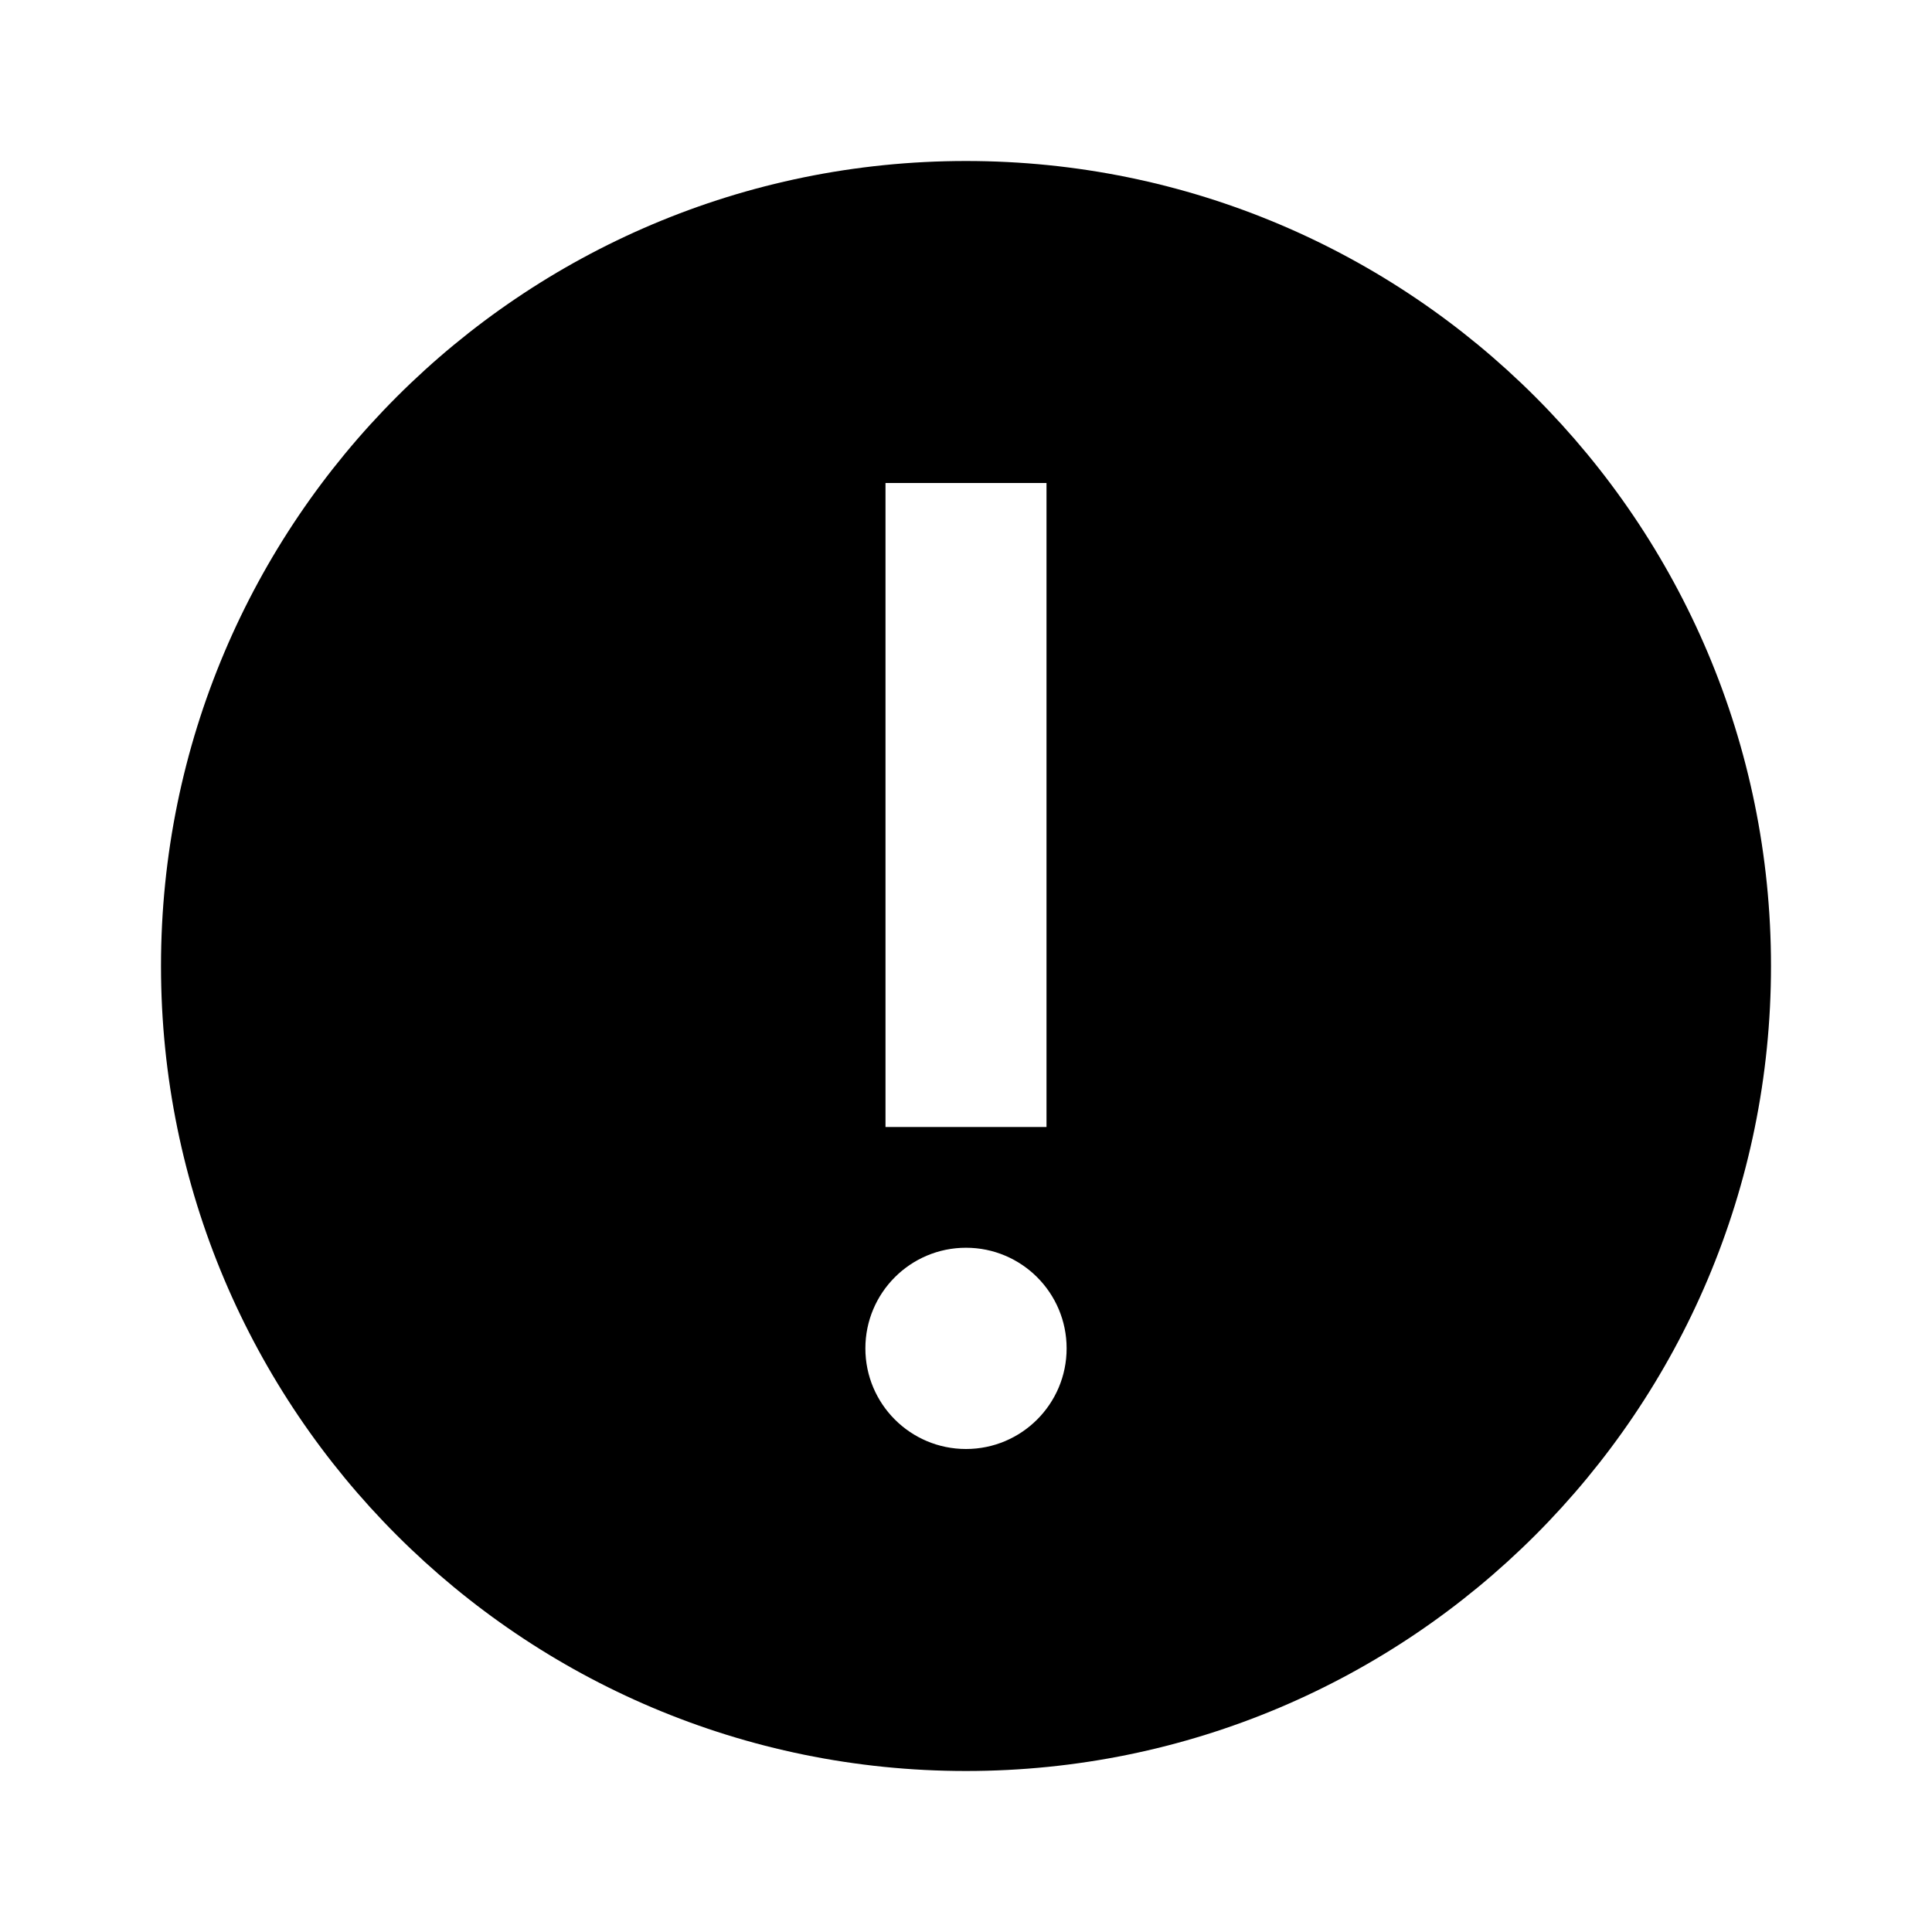
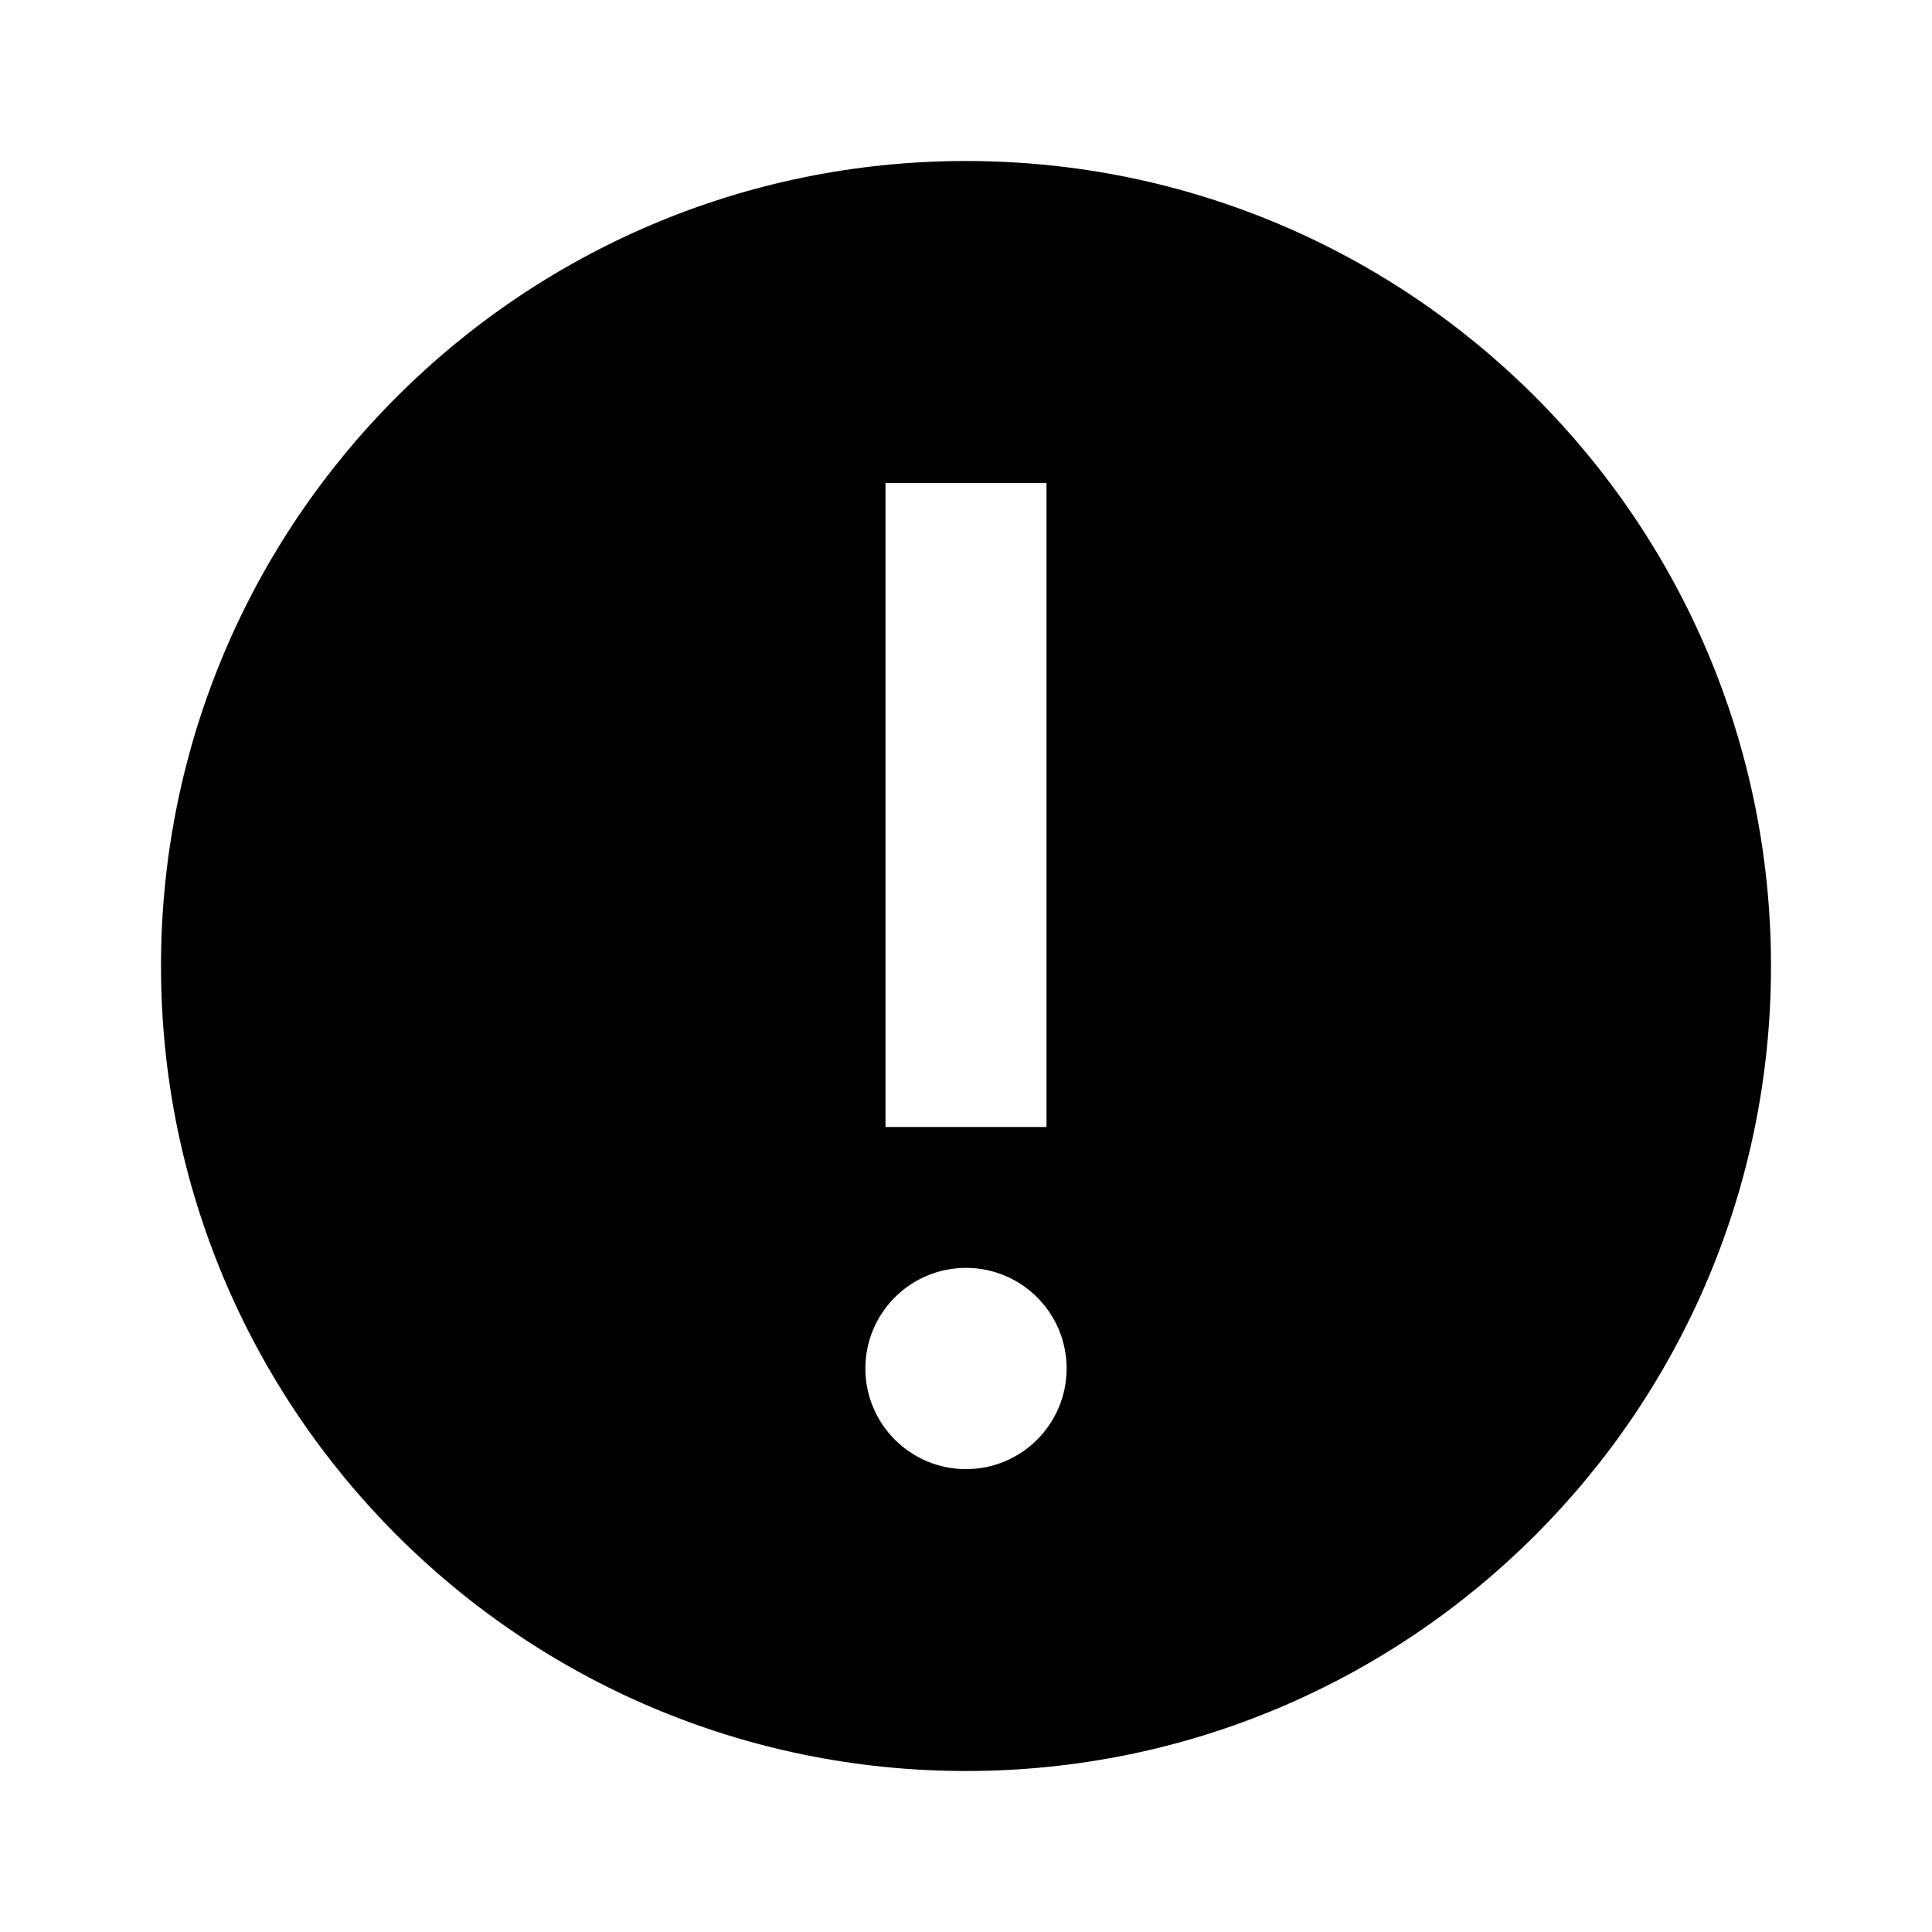
<svg xmlns="http://www.w3.org/2000/svg" viewBox="0 0 24 24">
-   <path fill="currentColor" d="M12 2a10 10 0 1 1 0 20 10 10 0 0 1 0-20m0 13.5a1.25 1.25 0 1 0 0 2.5 1.25 1.25 0 0 0 0-2.5M11 6v8h2V6z" />
+   <path fill="currentColor" d="M12 2a10 10 0 1 1 0 20 10 10 0 0 1 0-20m0 13.75a1.25 1.25 0 1 0 0 2.5 1.25 1.25 0 0 0 0-2.5M11 6v8h2V6z" />
</svg>
